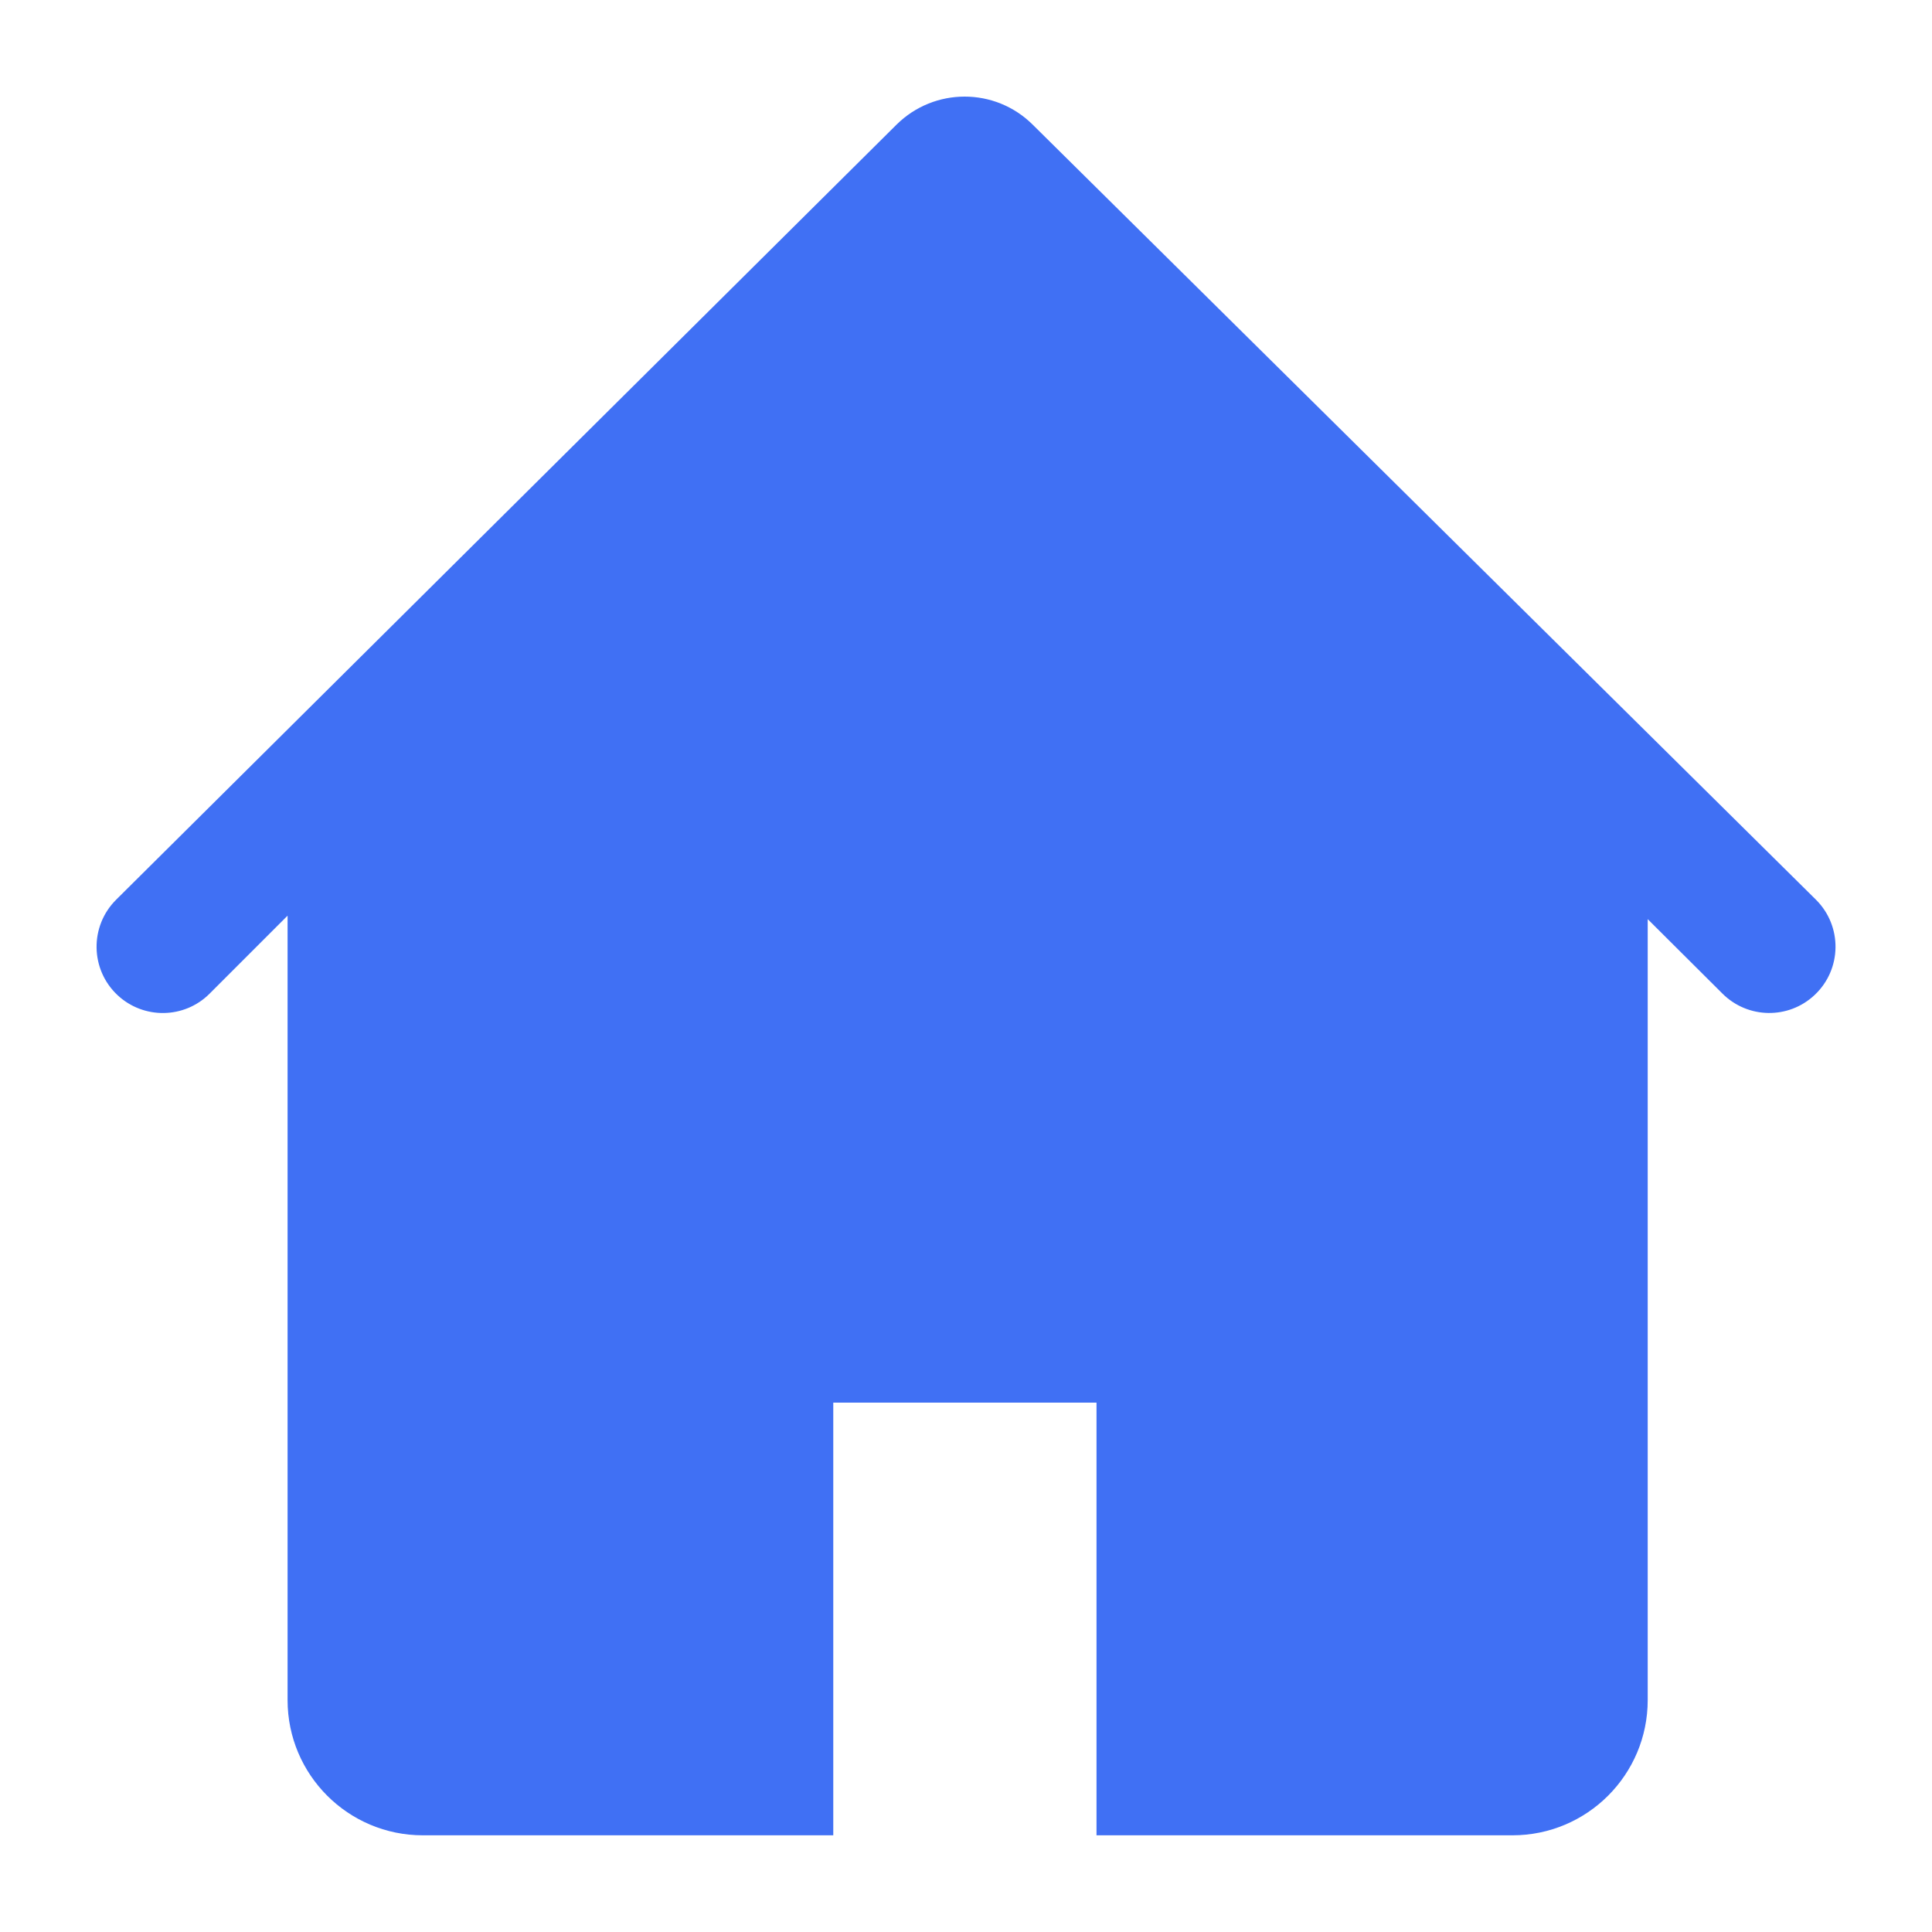
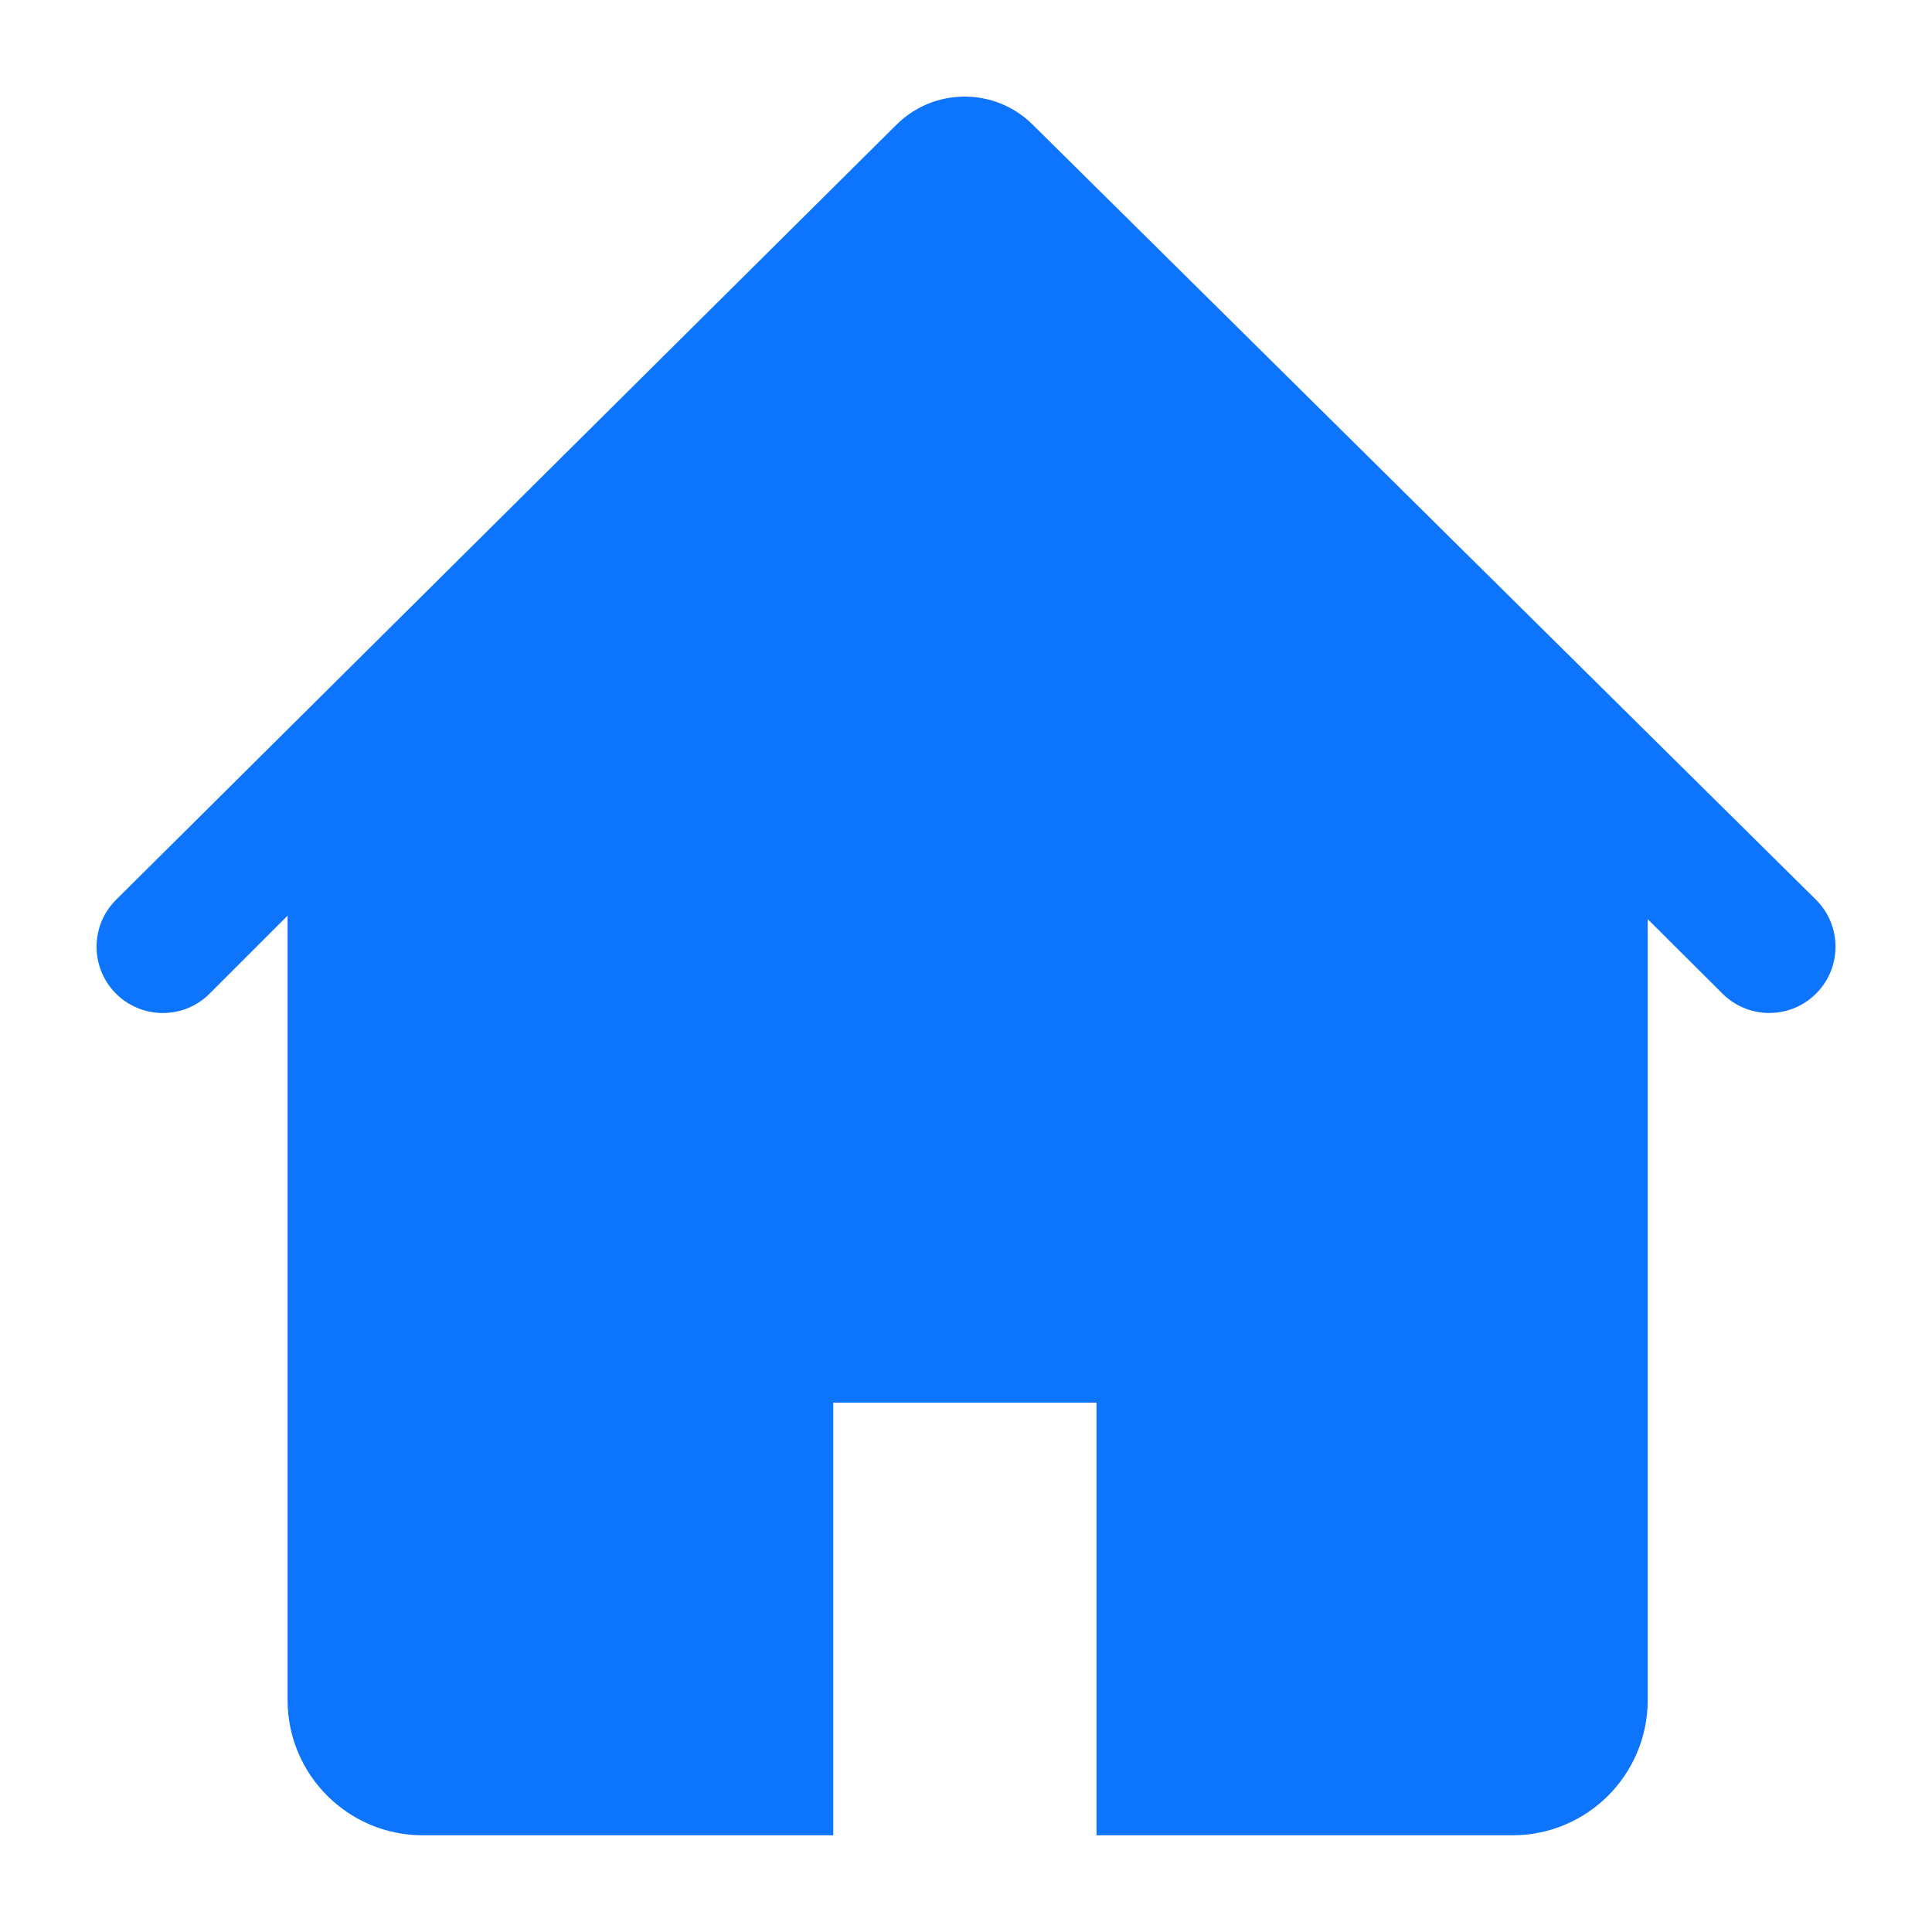
<svg xmlns="http://www.w3.org/2000/svg" width="20" height="20" viewBox="0 0 20 20" fill="none">
-   <path fill-rule="evenodd" clip-rule="evenodd" d="M2.977 9.479L2.17 10.286C1.909 10.548 1.486 10.554 1.216 10.301C0.933 10.035 0.927 9.588 1.202 9.314L9.281 1.29C9.671 0.904 10.299 0.903 10.689 1.289L18.798 9.313C19.074 9.587 19.068 10.034 18.785 10.3C18.515 10.554 18.094 10.547 17.832 10.287L17.057 9.515V17.599C17.057 18.372 16.43 18.999 15.657 18.999H11.351V14.52H8.626V18.999H4.377C3.604 18.999 2.977 18.372 2.977 17.599V9.479Z" fill="#4070F4" />
+   <path fill-rule="evenodd" clip-rule="evenodd" d="M2.977 9.479L2.17 10.286C1.909 10.548 1.486 10.554 1.216 10.301C0.933 10.035 0.927 9.588 1.202 9.314L9.281 1.29C9.671 0.904 10.299 0.903 10.689 1.289L18.798 9.313C19.074 9.587 19.068 10.034 18.785 10.3C18.515 10.554 18.094 10.547 17.832 10.287L17.057 9.515V17.599C17.057 18.372 16.43 18.999 15.657 18.999H11.351V14.52H8.626V18.999H4.377C3.604 18.999 2.977 18.372 2.977 17.599V9.479Z" fill="#0D75FD" />
</svg>
